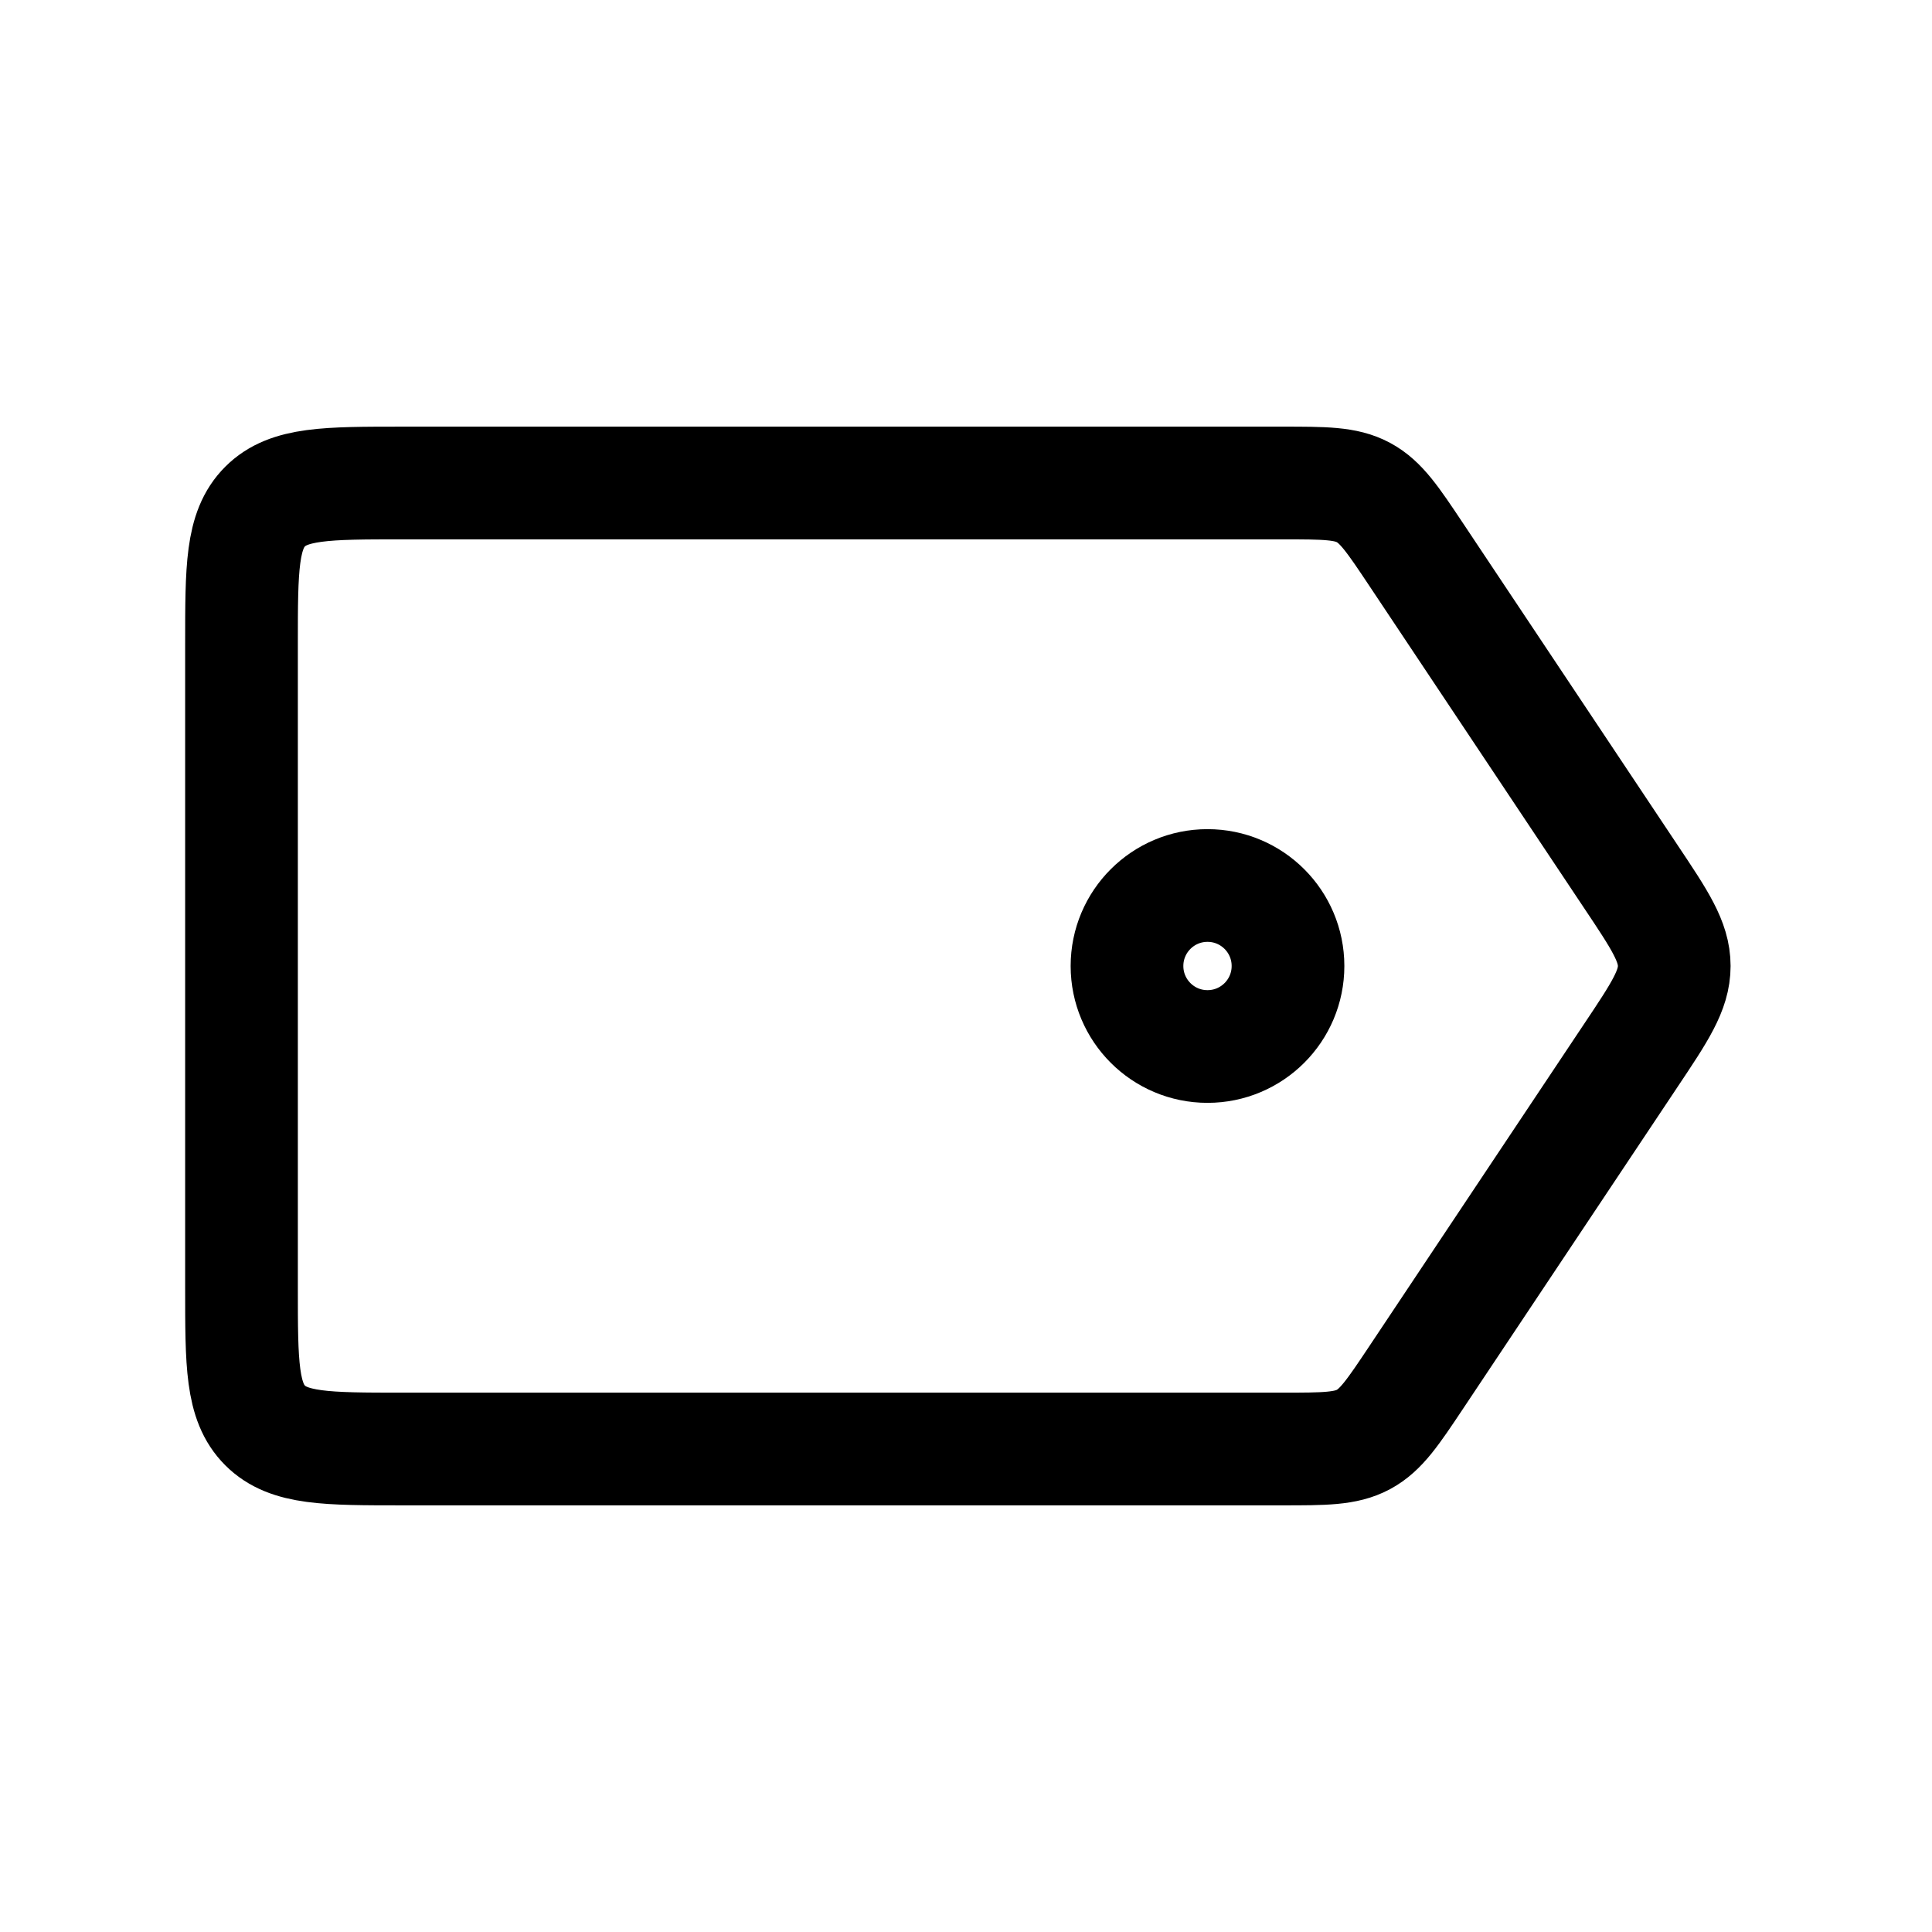
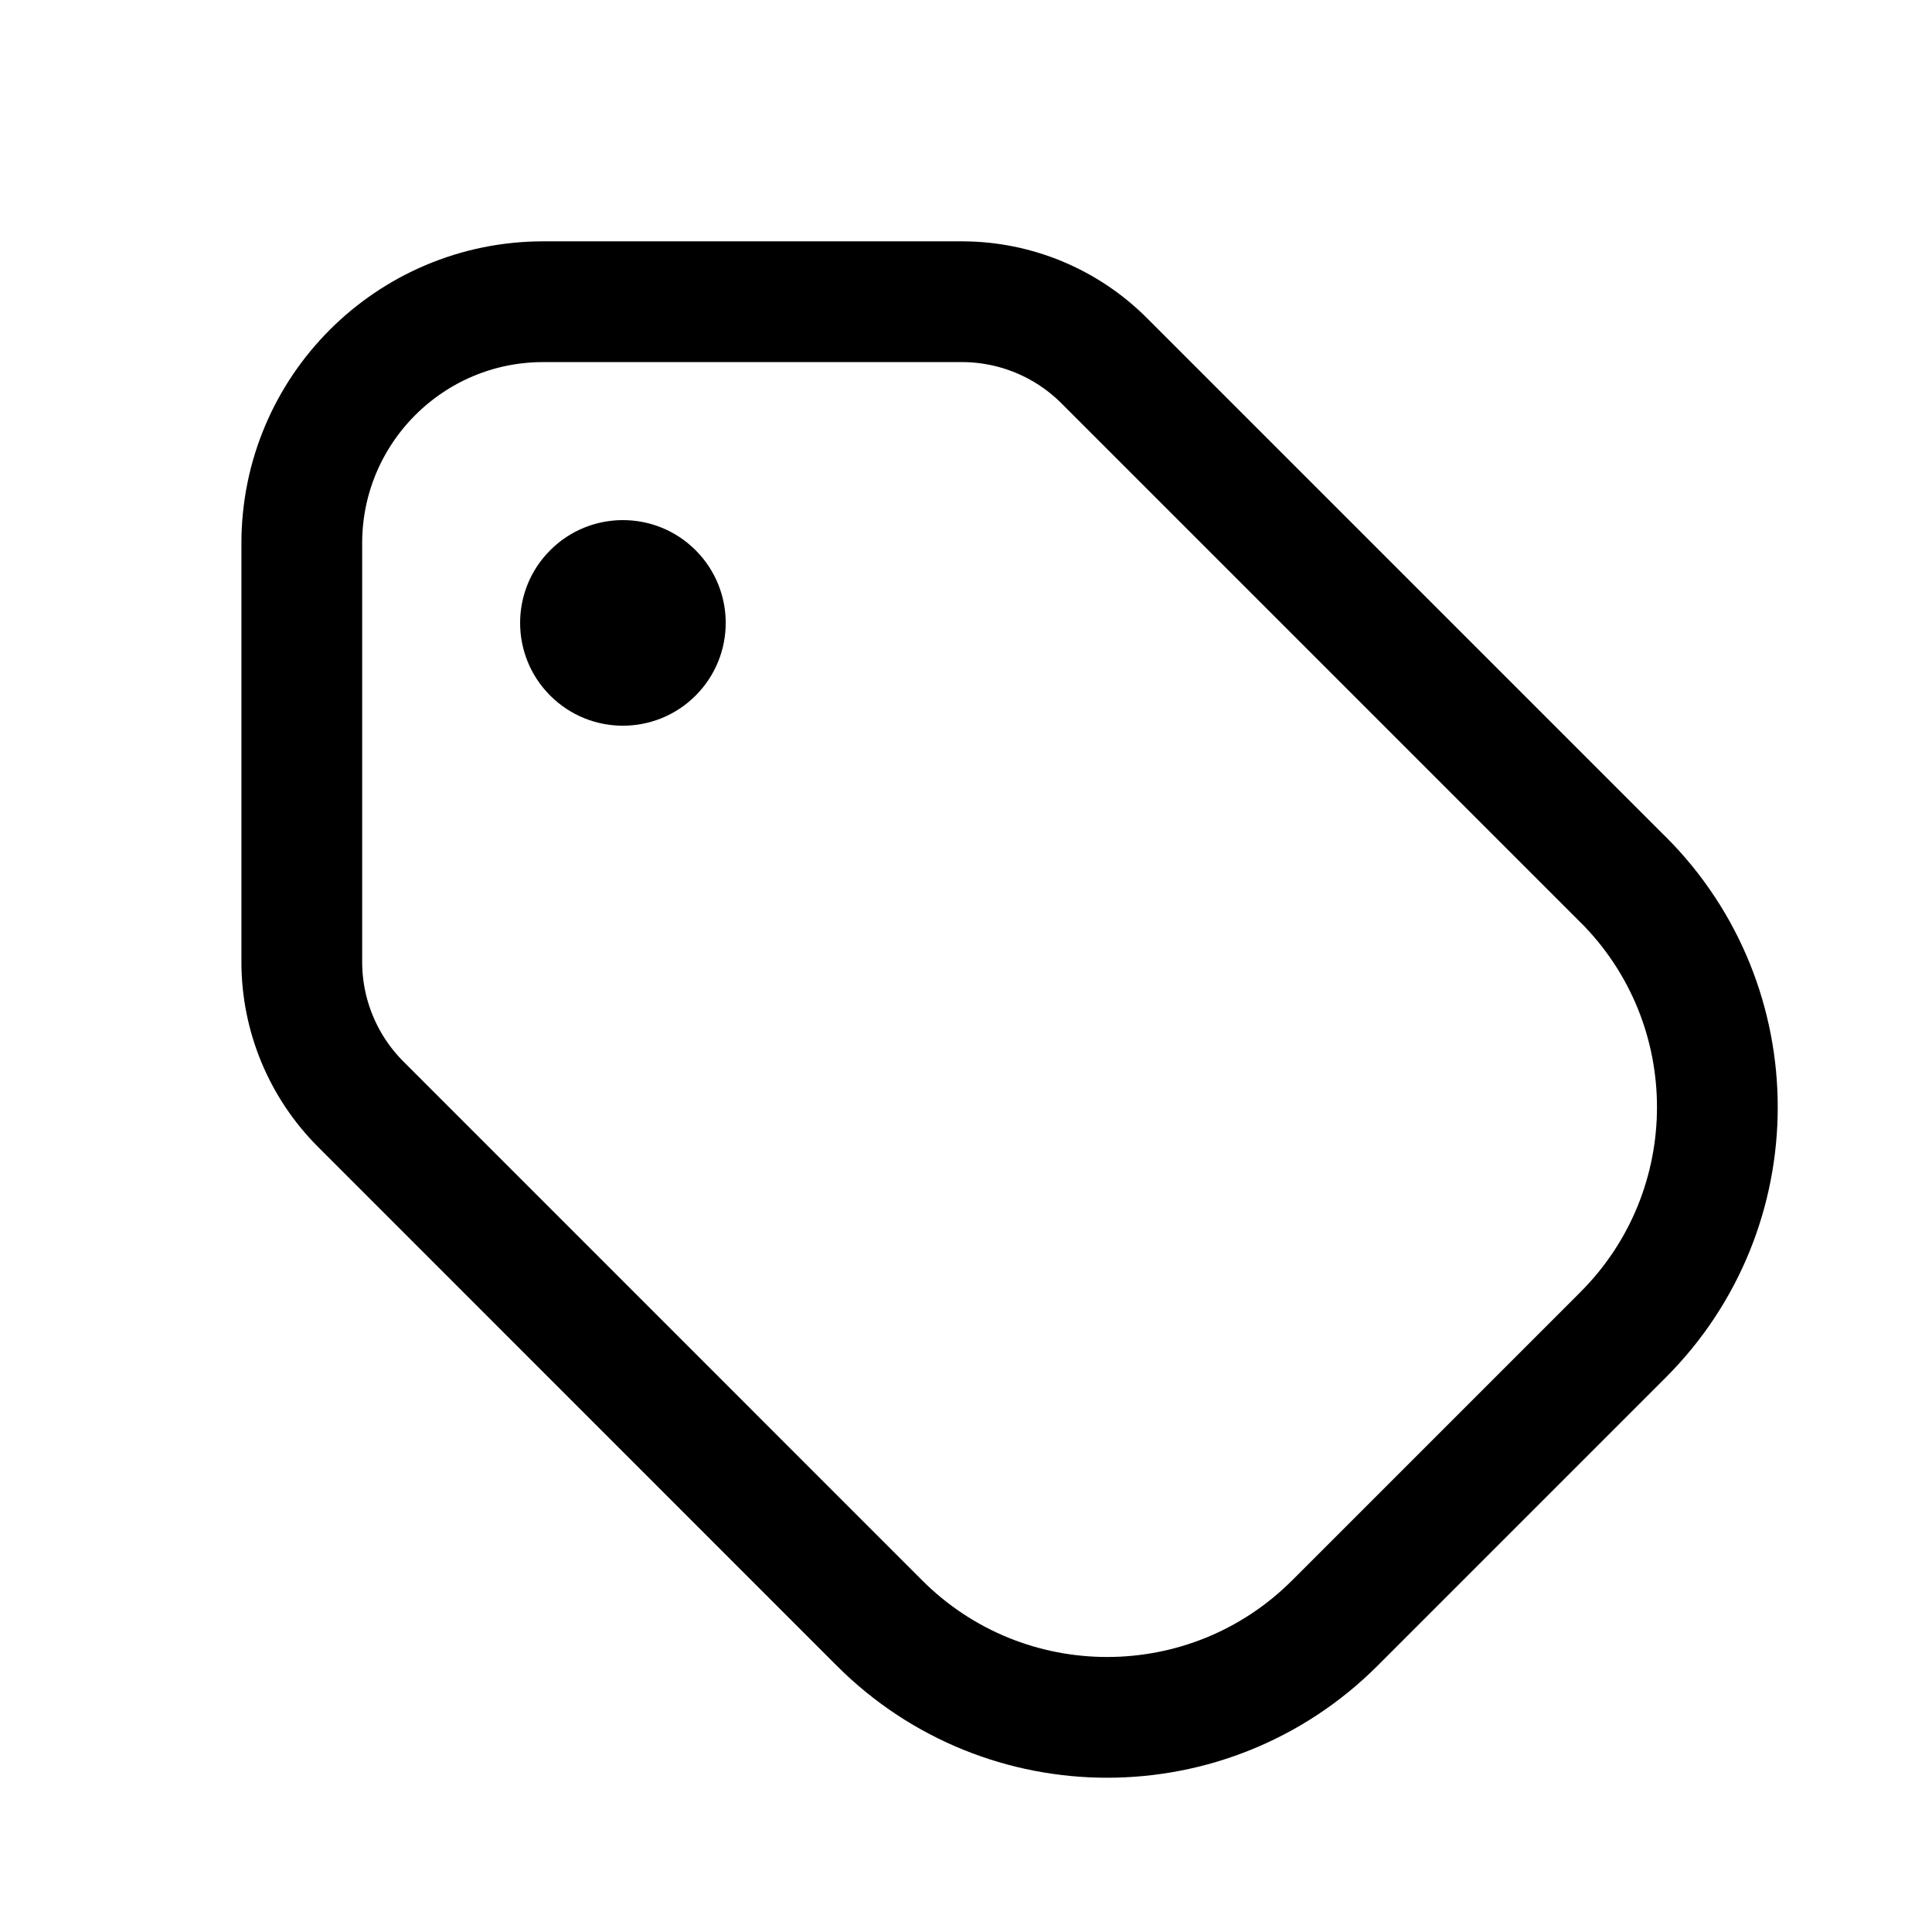
<svg xmlns="http://www.w3.org/2000/svg" width="24" height="24" viewBox="0 0 24 24">
-   <path d="M3 8C3 7.057 3 6.586 3.293 6.293C3.586 6 4.057 6 5 6H15.93C16.454 6 16.716 6 16.937 6.118C17.158 6.237 17.303 6.455 17.594 6.891L20.26 10.891C20.619 11.428 20.798 11.697 20.798 12C20.798 12.303 20.619 12.572 20.26 13.109L17.594 17.109C17.303 17.545 17.158 17.763 16.937 17.882C16.716 18 16.454 18 15.93 18H5C4.057 18 3.586 18 3.293 17.707C3 17.414 3 16.943 3 16V8Z" fill="none" stroke="currentColor" stroke-width="1.4" />
-   <circle cx="15" cy="12" r="1" fill="none" stroke="currentColor" stroke-width="1.4" />
+   <g fill="none">
+     <path stroke="currentColor" stroke-linecap="round" stroke-linejoin="round" stroke-width="1.5" d="M20.162 10.926L13.716 4.48a2.5 2.5 0 0 0-1.767-.732h-5.2a3 3 0 0 0-3 3v5.2a2.5 2.5 0 0 0 .731 1.768l6.445 6.446a4 4 0 0 0 5.657 0l1.79-1.79l1.79-1.79a4 4 0 0 0 0-5.657" />
+     <circle cx="7.738" cy="7.738" r="1.277" fill="currentColor" transform="rotate(-45 7.738 7.738)" />
+   </g>
</svg>
